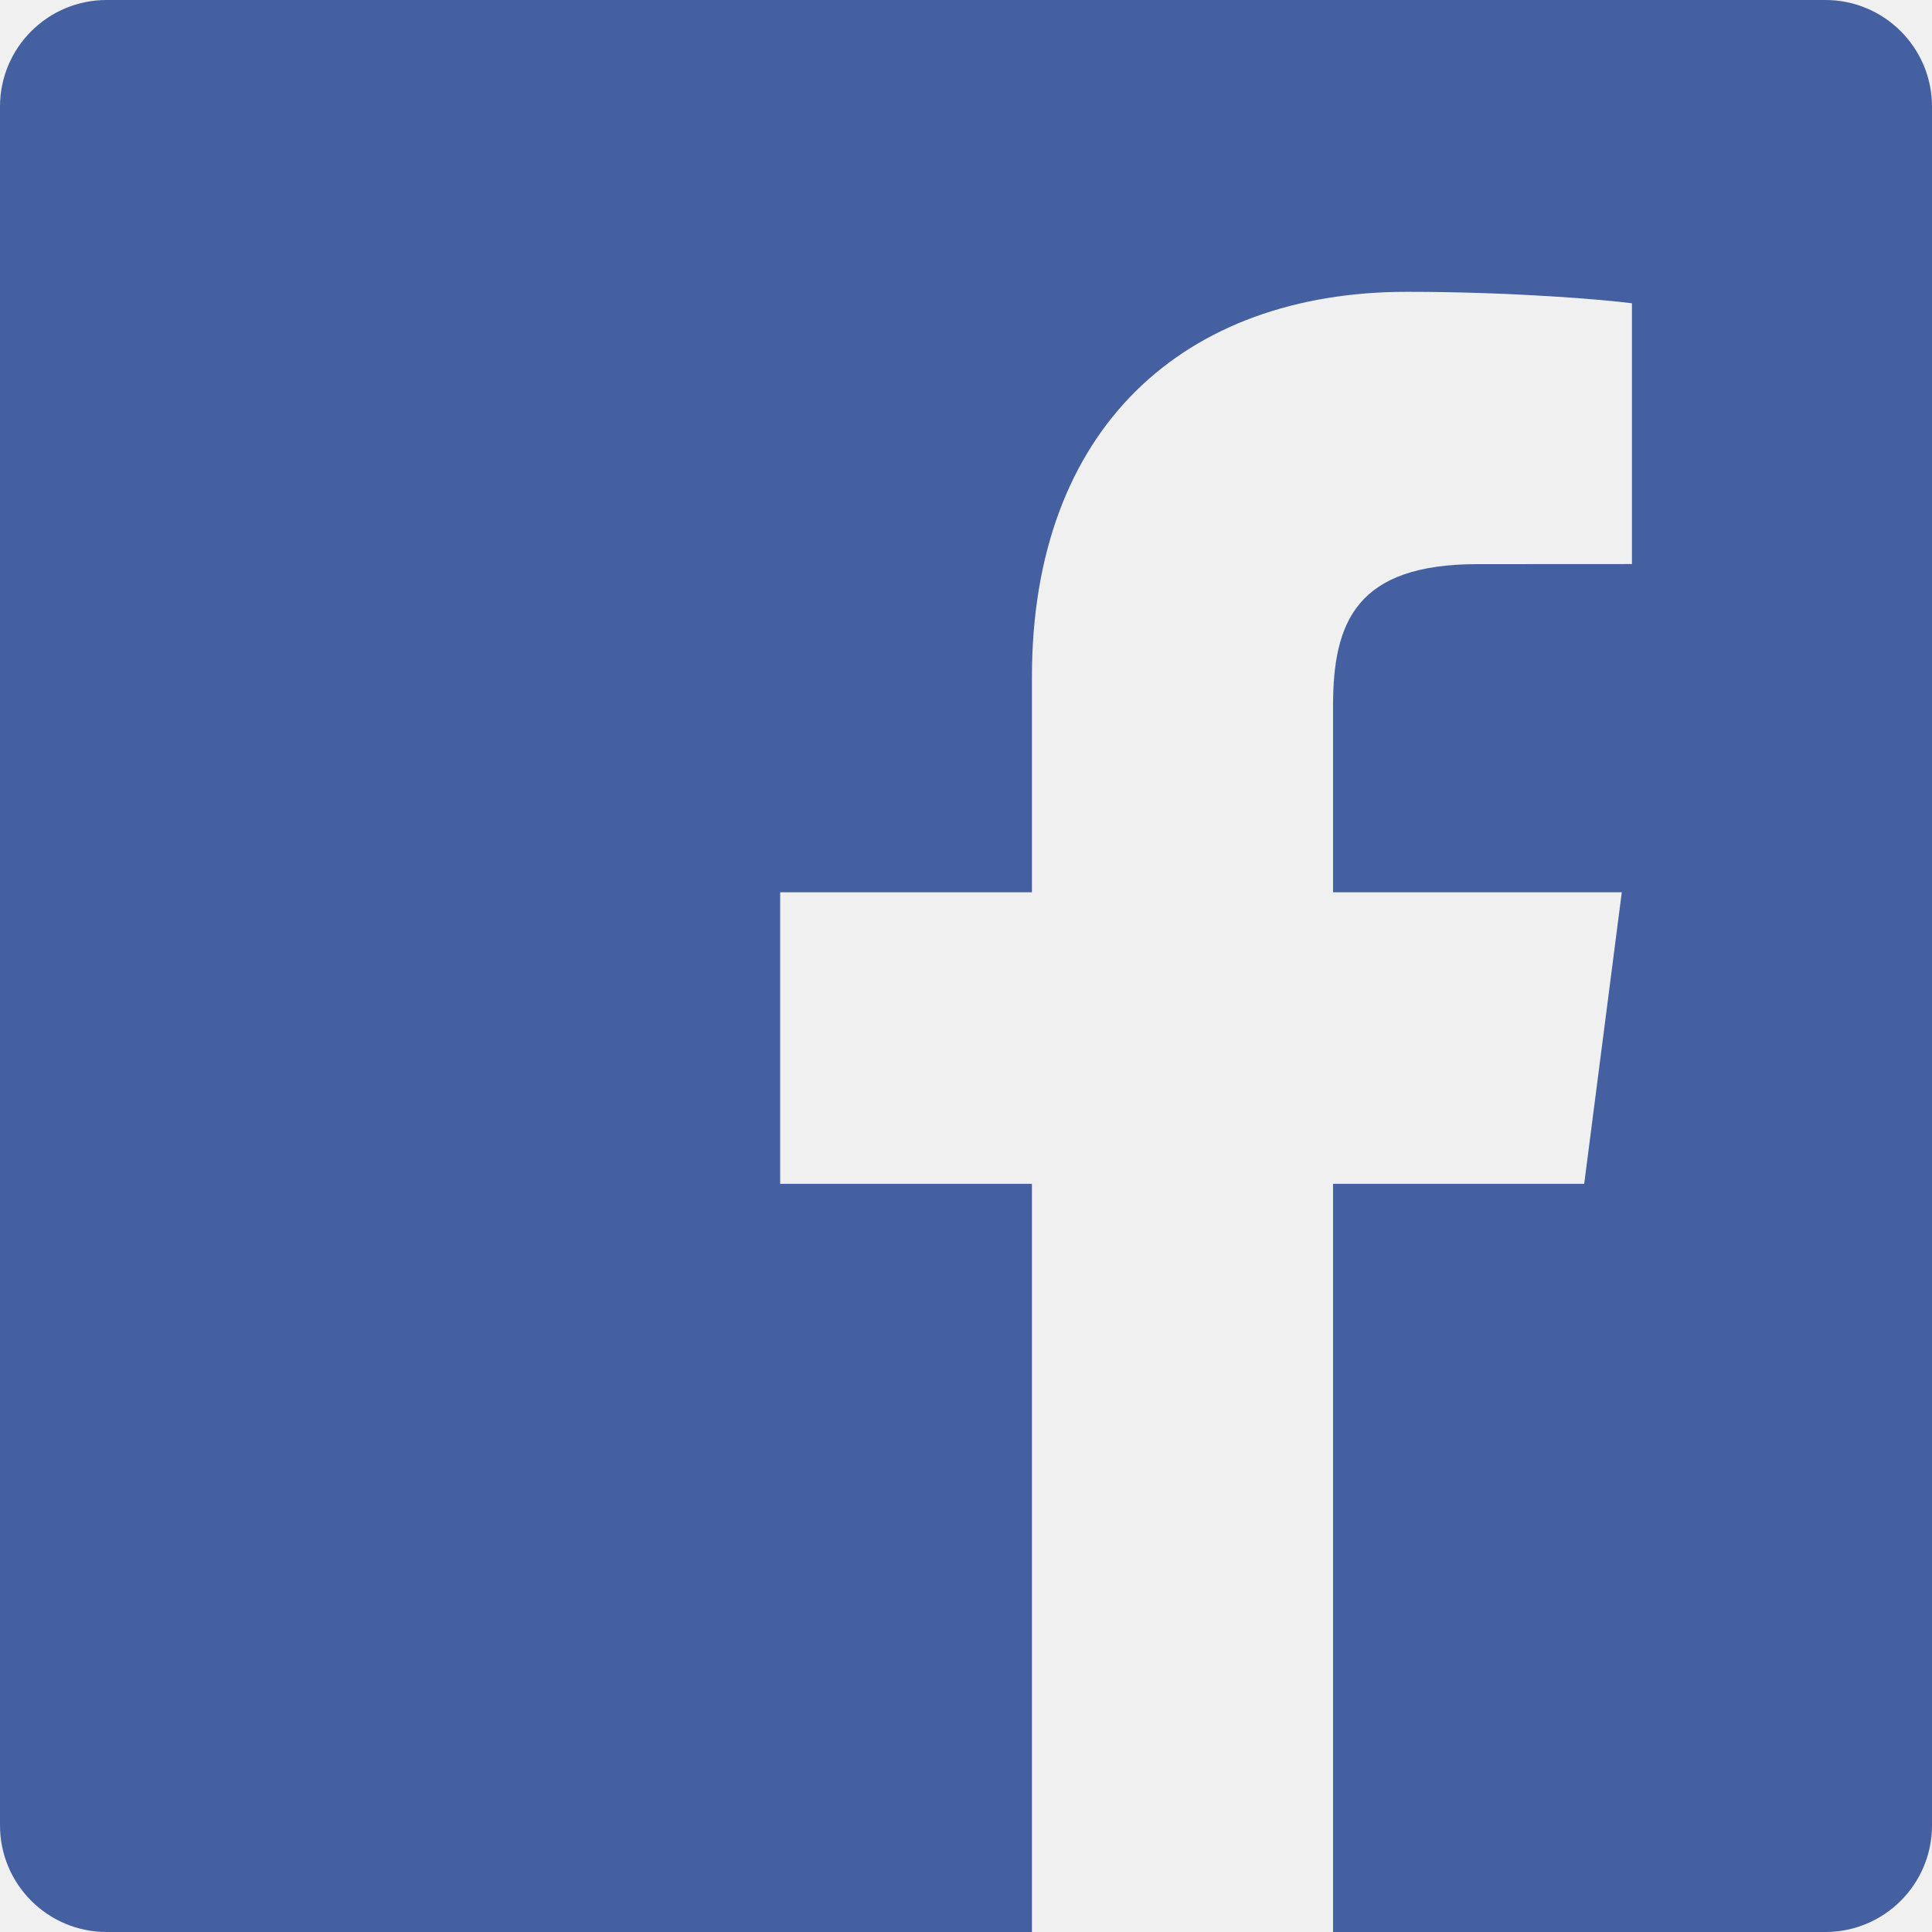
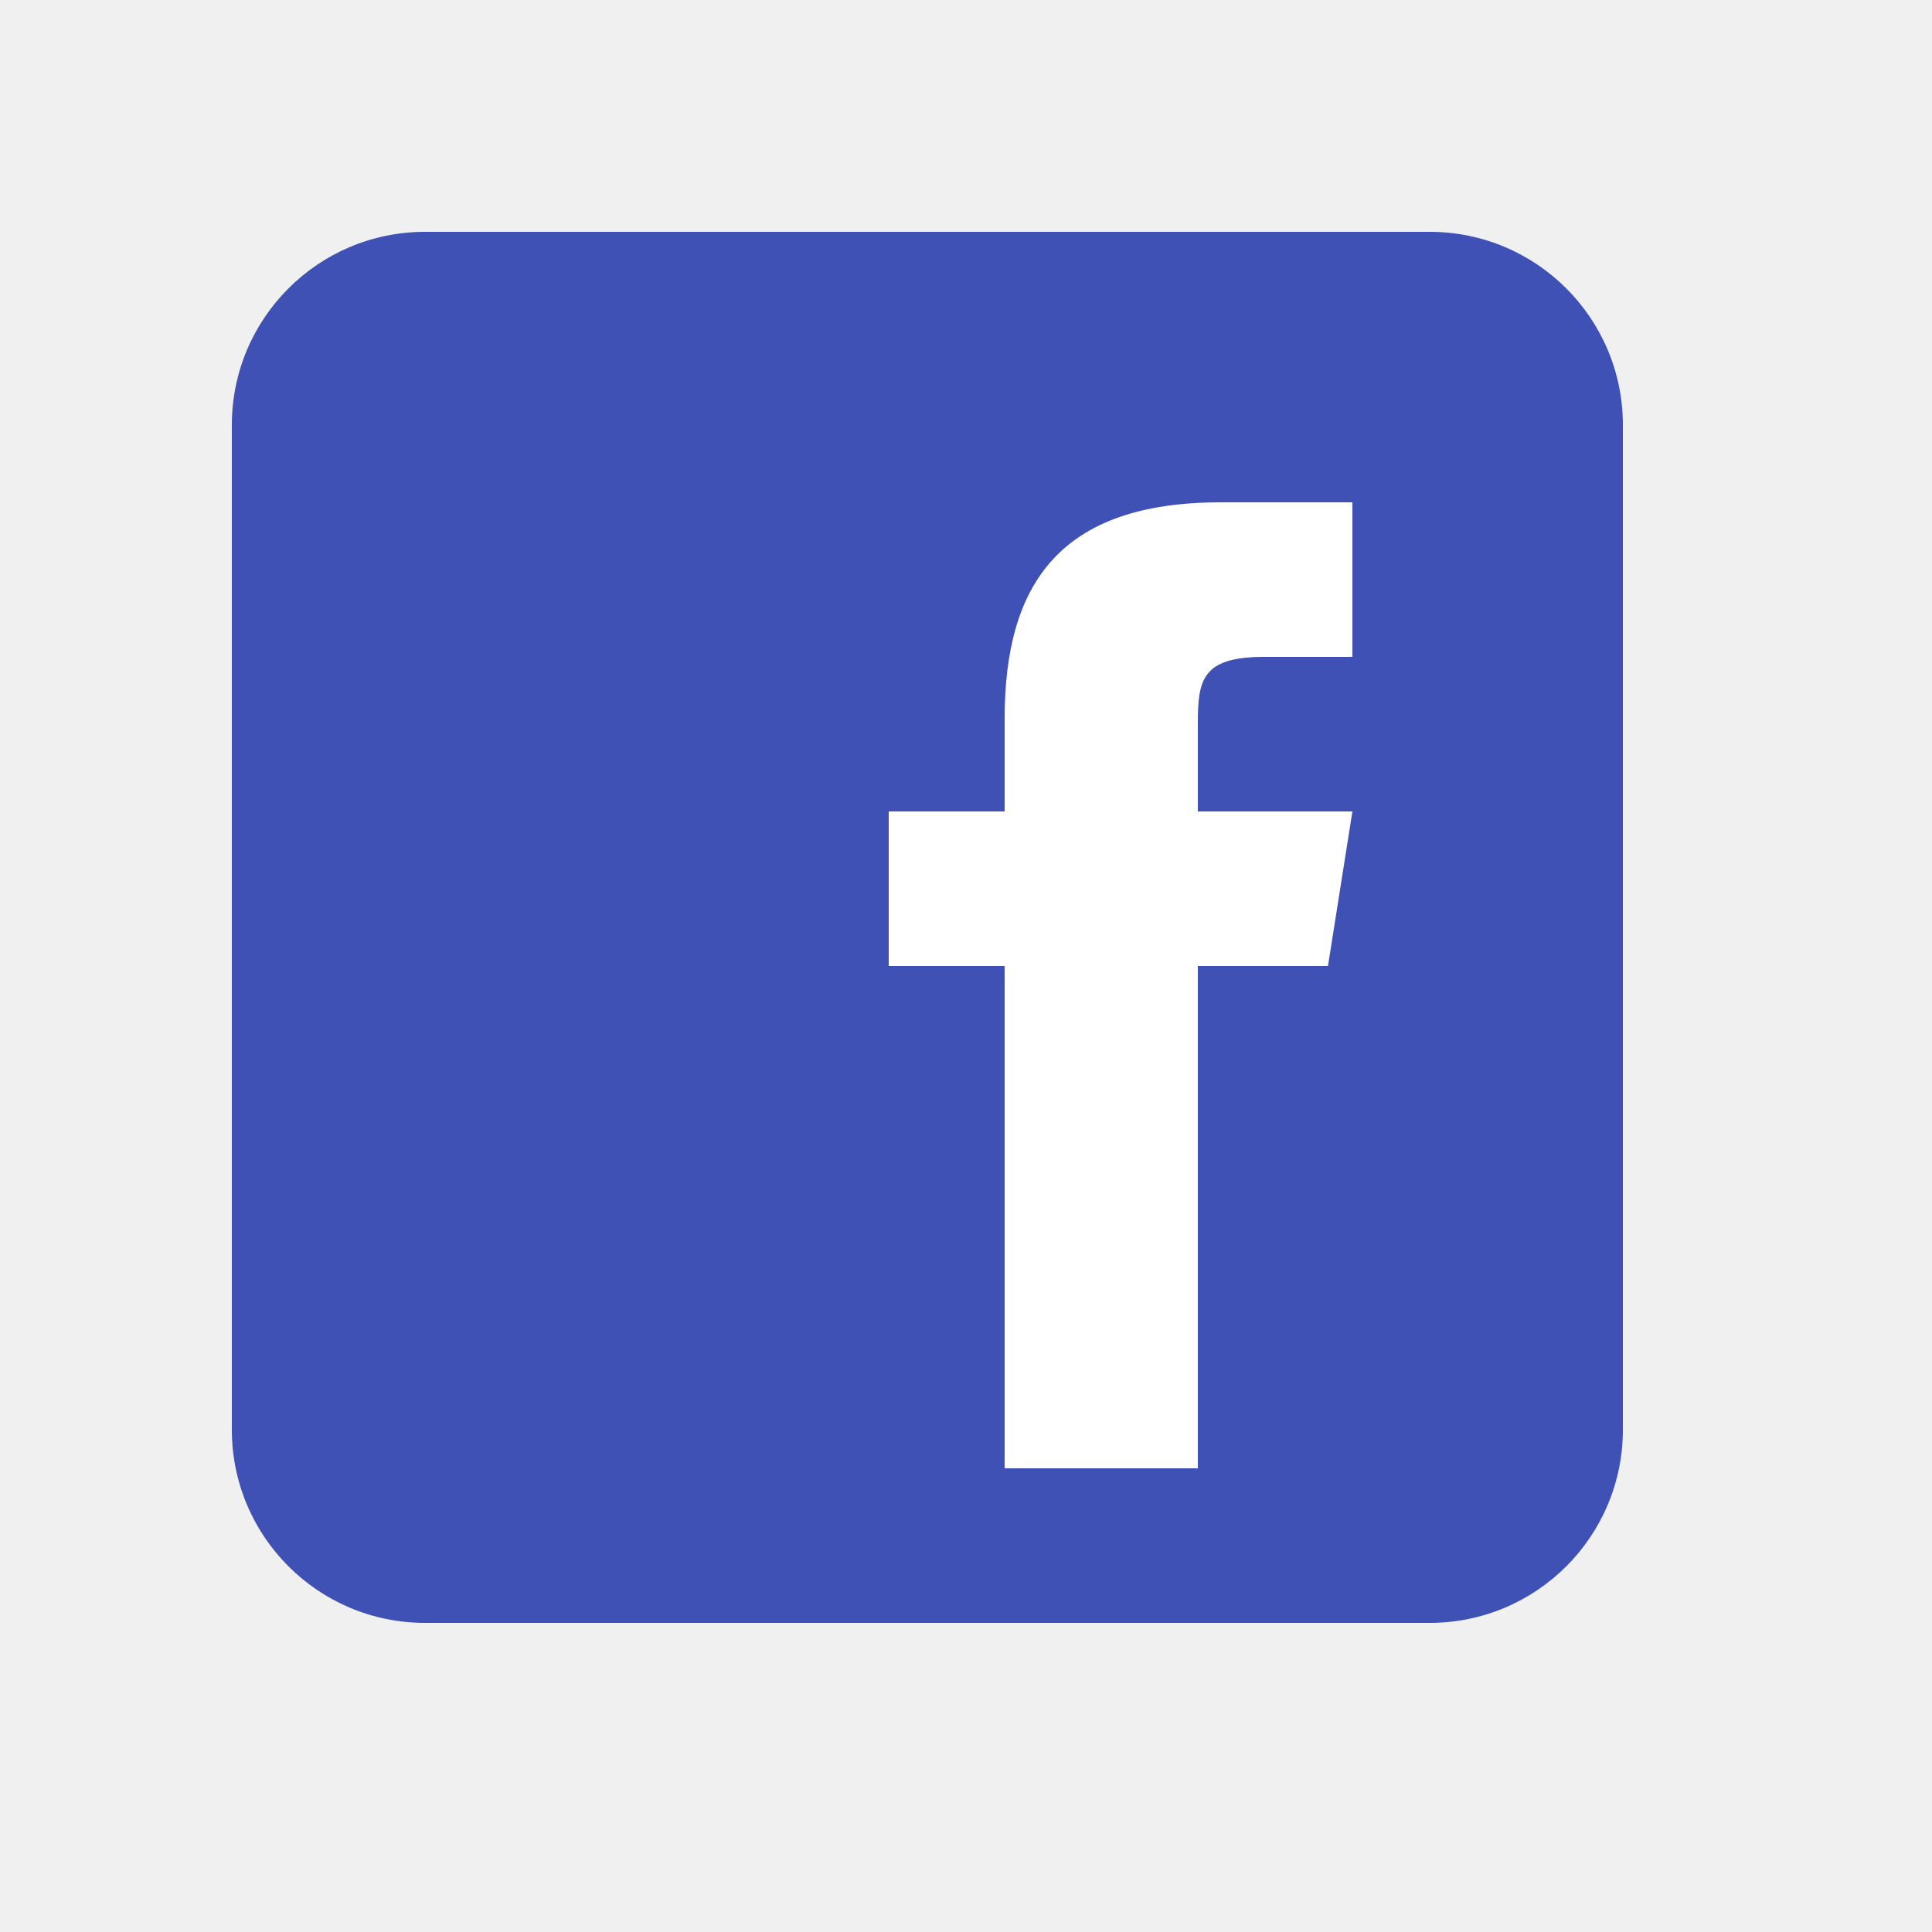
- <svg xmlns="http://www.w3.org/2000/svg" width="800px" height="800px" viewBox="0 0 48 48" version="1.1">
-   <defs>
- 
- </defs>
-   <g id="Icons" stroke="none" stroke-width="1" fill="none" fill-rule="evenodd">
-     <g id="Color-" transform="translate(-200, -160)" fill="#4460A0">
-       <path d="M225.638,208 L202.649,208 C201.186,208 200,206.814 200,205.351 L200,162.649 C200,161.186 201.186,160 202.649,160 L245.351,160 C246.814,160 248,161.186 248,162.649 L248,205.351 C248,206.814 246.814,208 245.351,208 L233.119,208 L233.119,189.412 L239.359,189.412 L240.293,182.168 L233.119,182.168 L233.119,177.543 C233.119,175.445 233.702,174.016 236.709,174.016 L240.545,174.014 L240.545,167.535 C239.882,167.447 237.605,167.25 234.956,167.25 C229.425,167.25 225.638,170.626 225.638,176.825 L225.638,182.168 L219.383,182.168 L219.383,189.412 L225.638,189.412 L225.638,208 L225.638,208 Z" id="Facebook">
- 
- </path>
-     </g>
-   </g>
+ <svg xmlns="http://www.w3.org/2000/svg" viewBox="0 0 50 50" width="800px" height="800px">
+   <path fill="#3F51B5" d="M42,37c0,2.762-2.238,5-5,5H11c-2.761,0-5-2.238-5-5V11c0-2.762,2.239-5,5-5h26c2.762,0,5,2.238,5,5V37z" />
+   <path fill="#FFF" d="M34.368,25H31v13h-5V25h-3v-4h3v-2.41c0.002-3.508,1.459-5.59,5.592-5.59H35v4h-2.287C31.104,17,31,17.6,31,18.723V21h4L34.368,25z" />
</svg>
